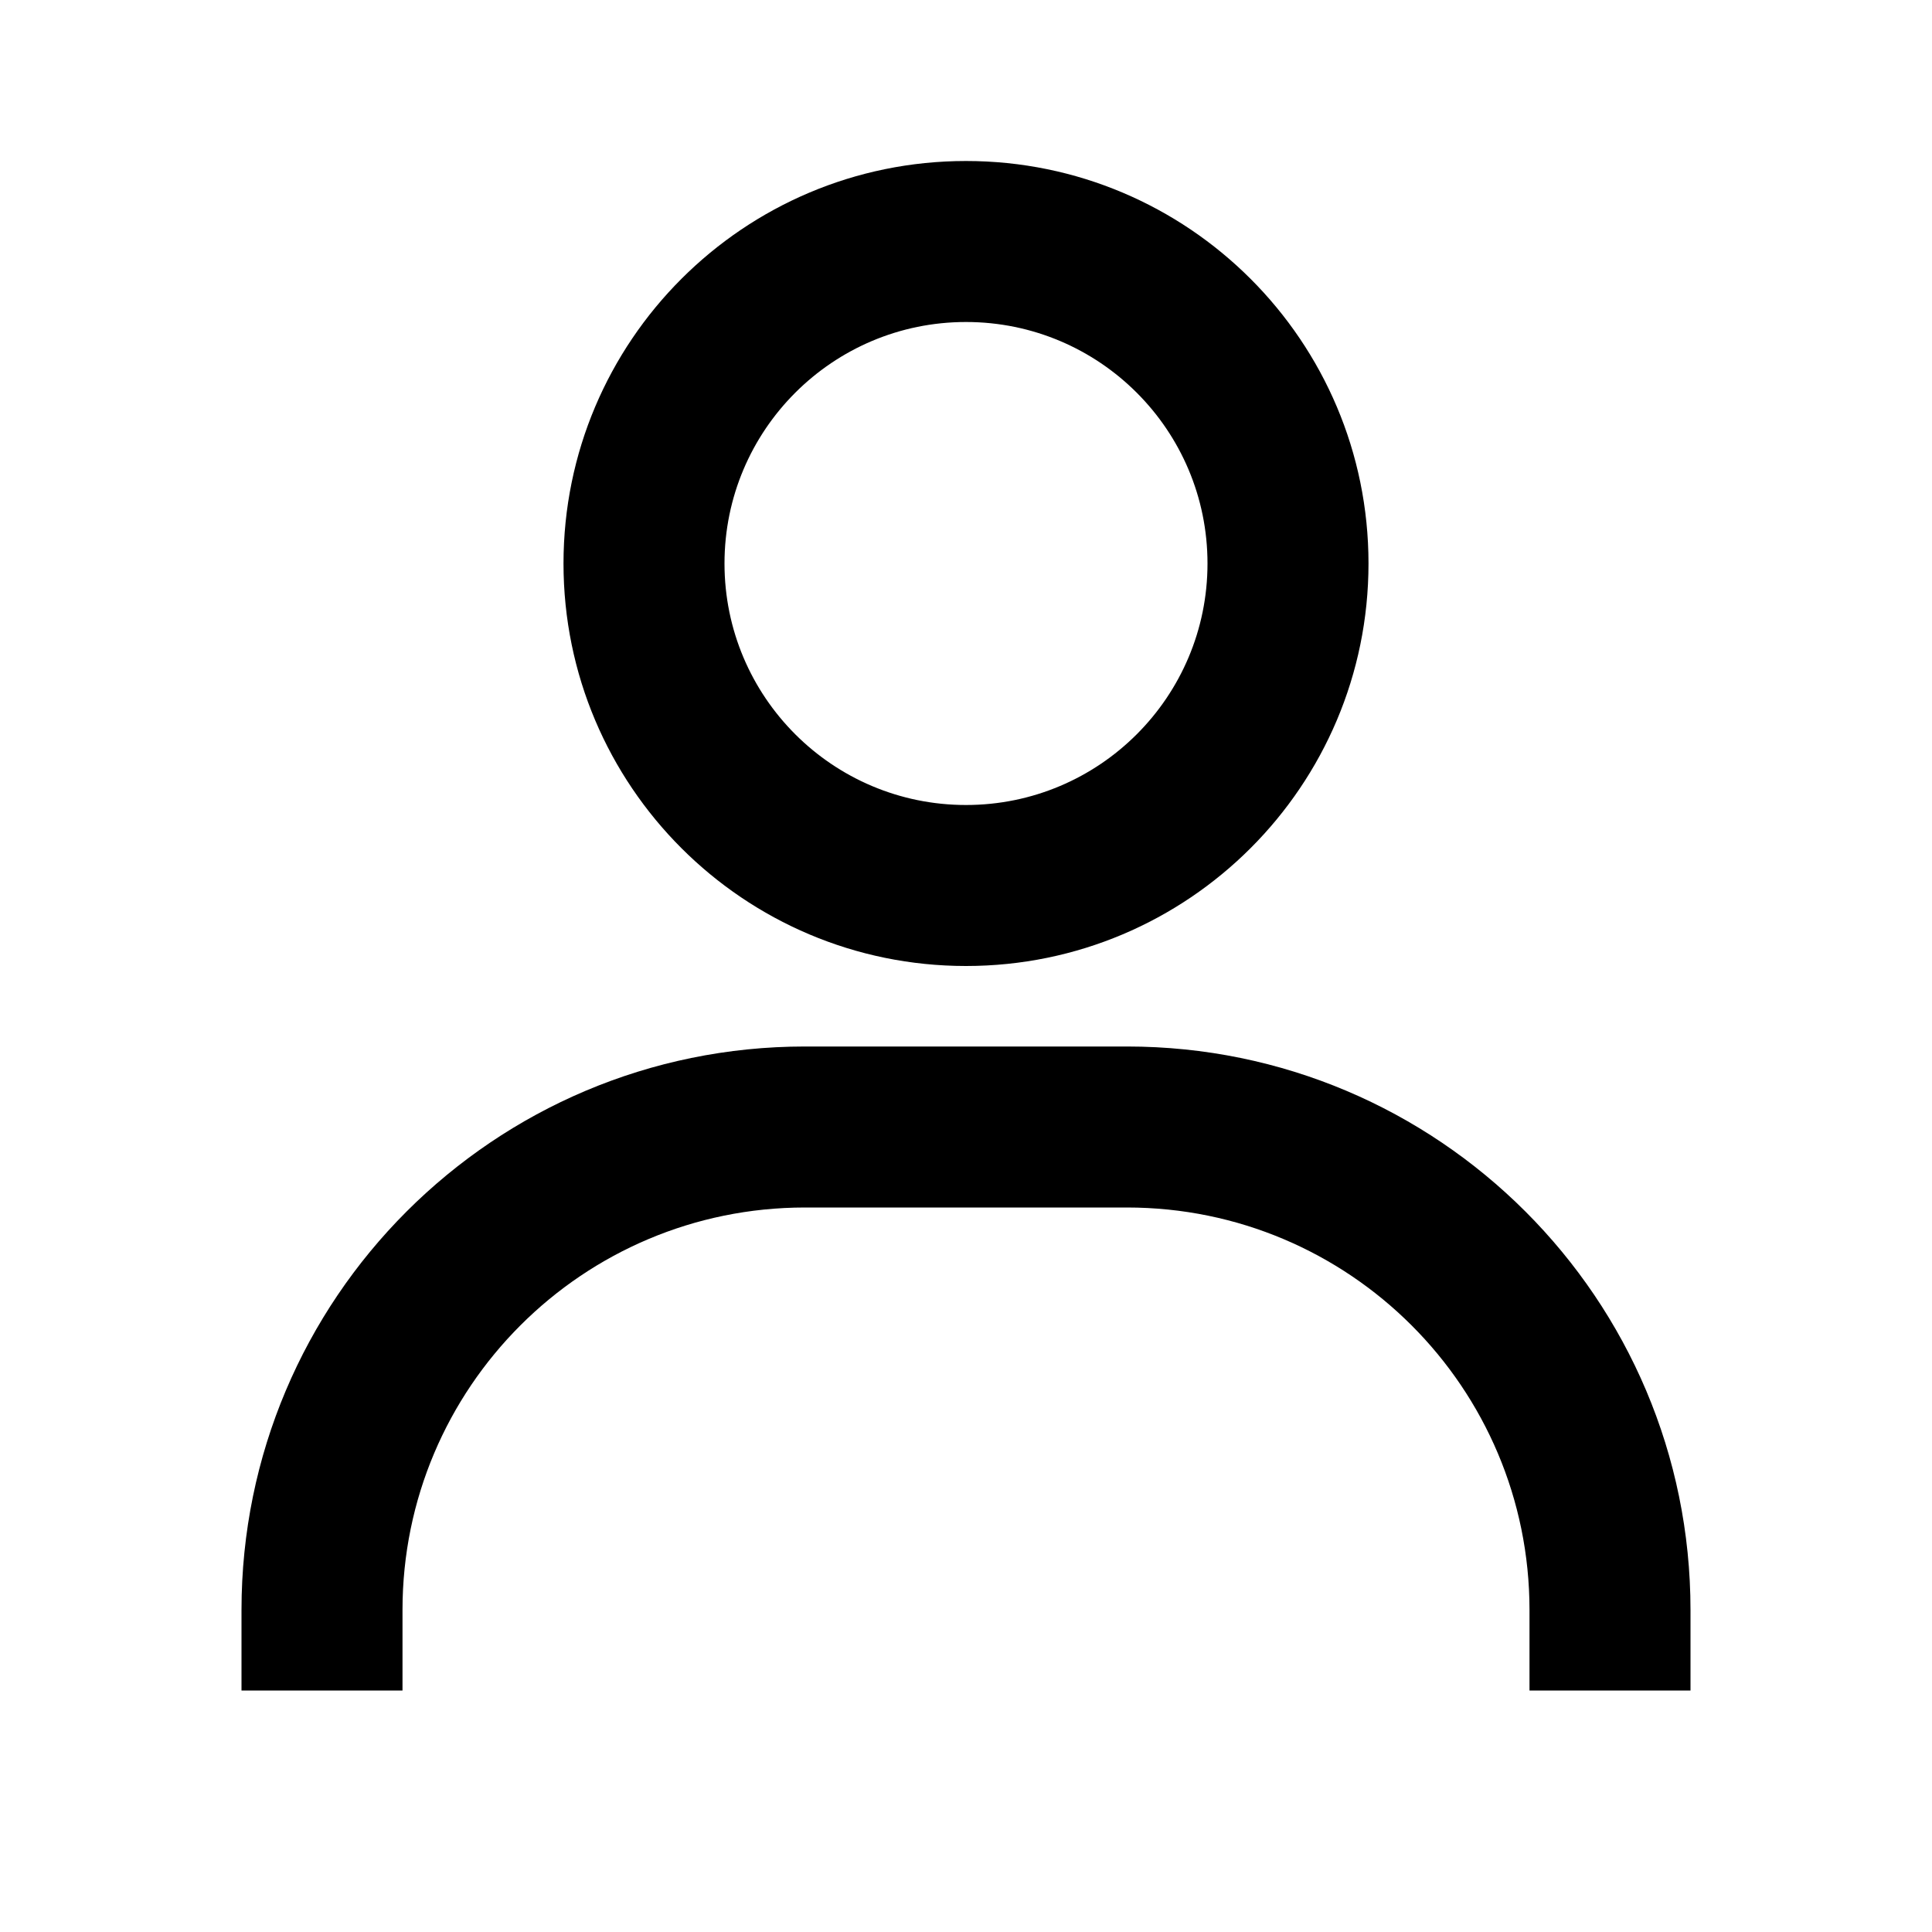
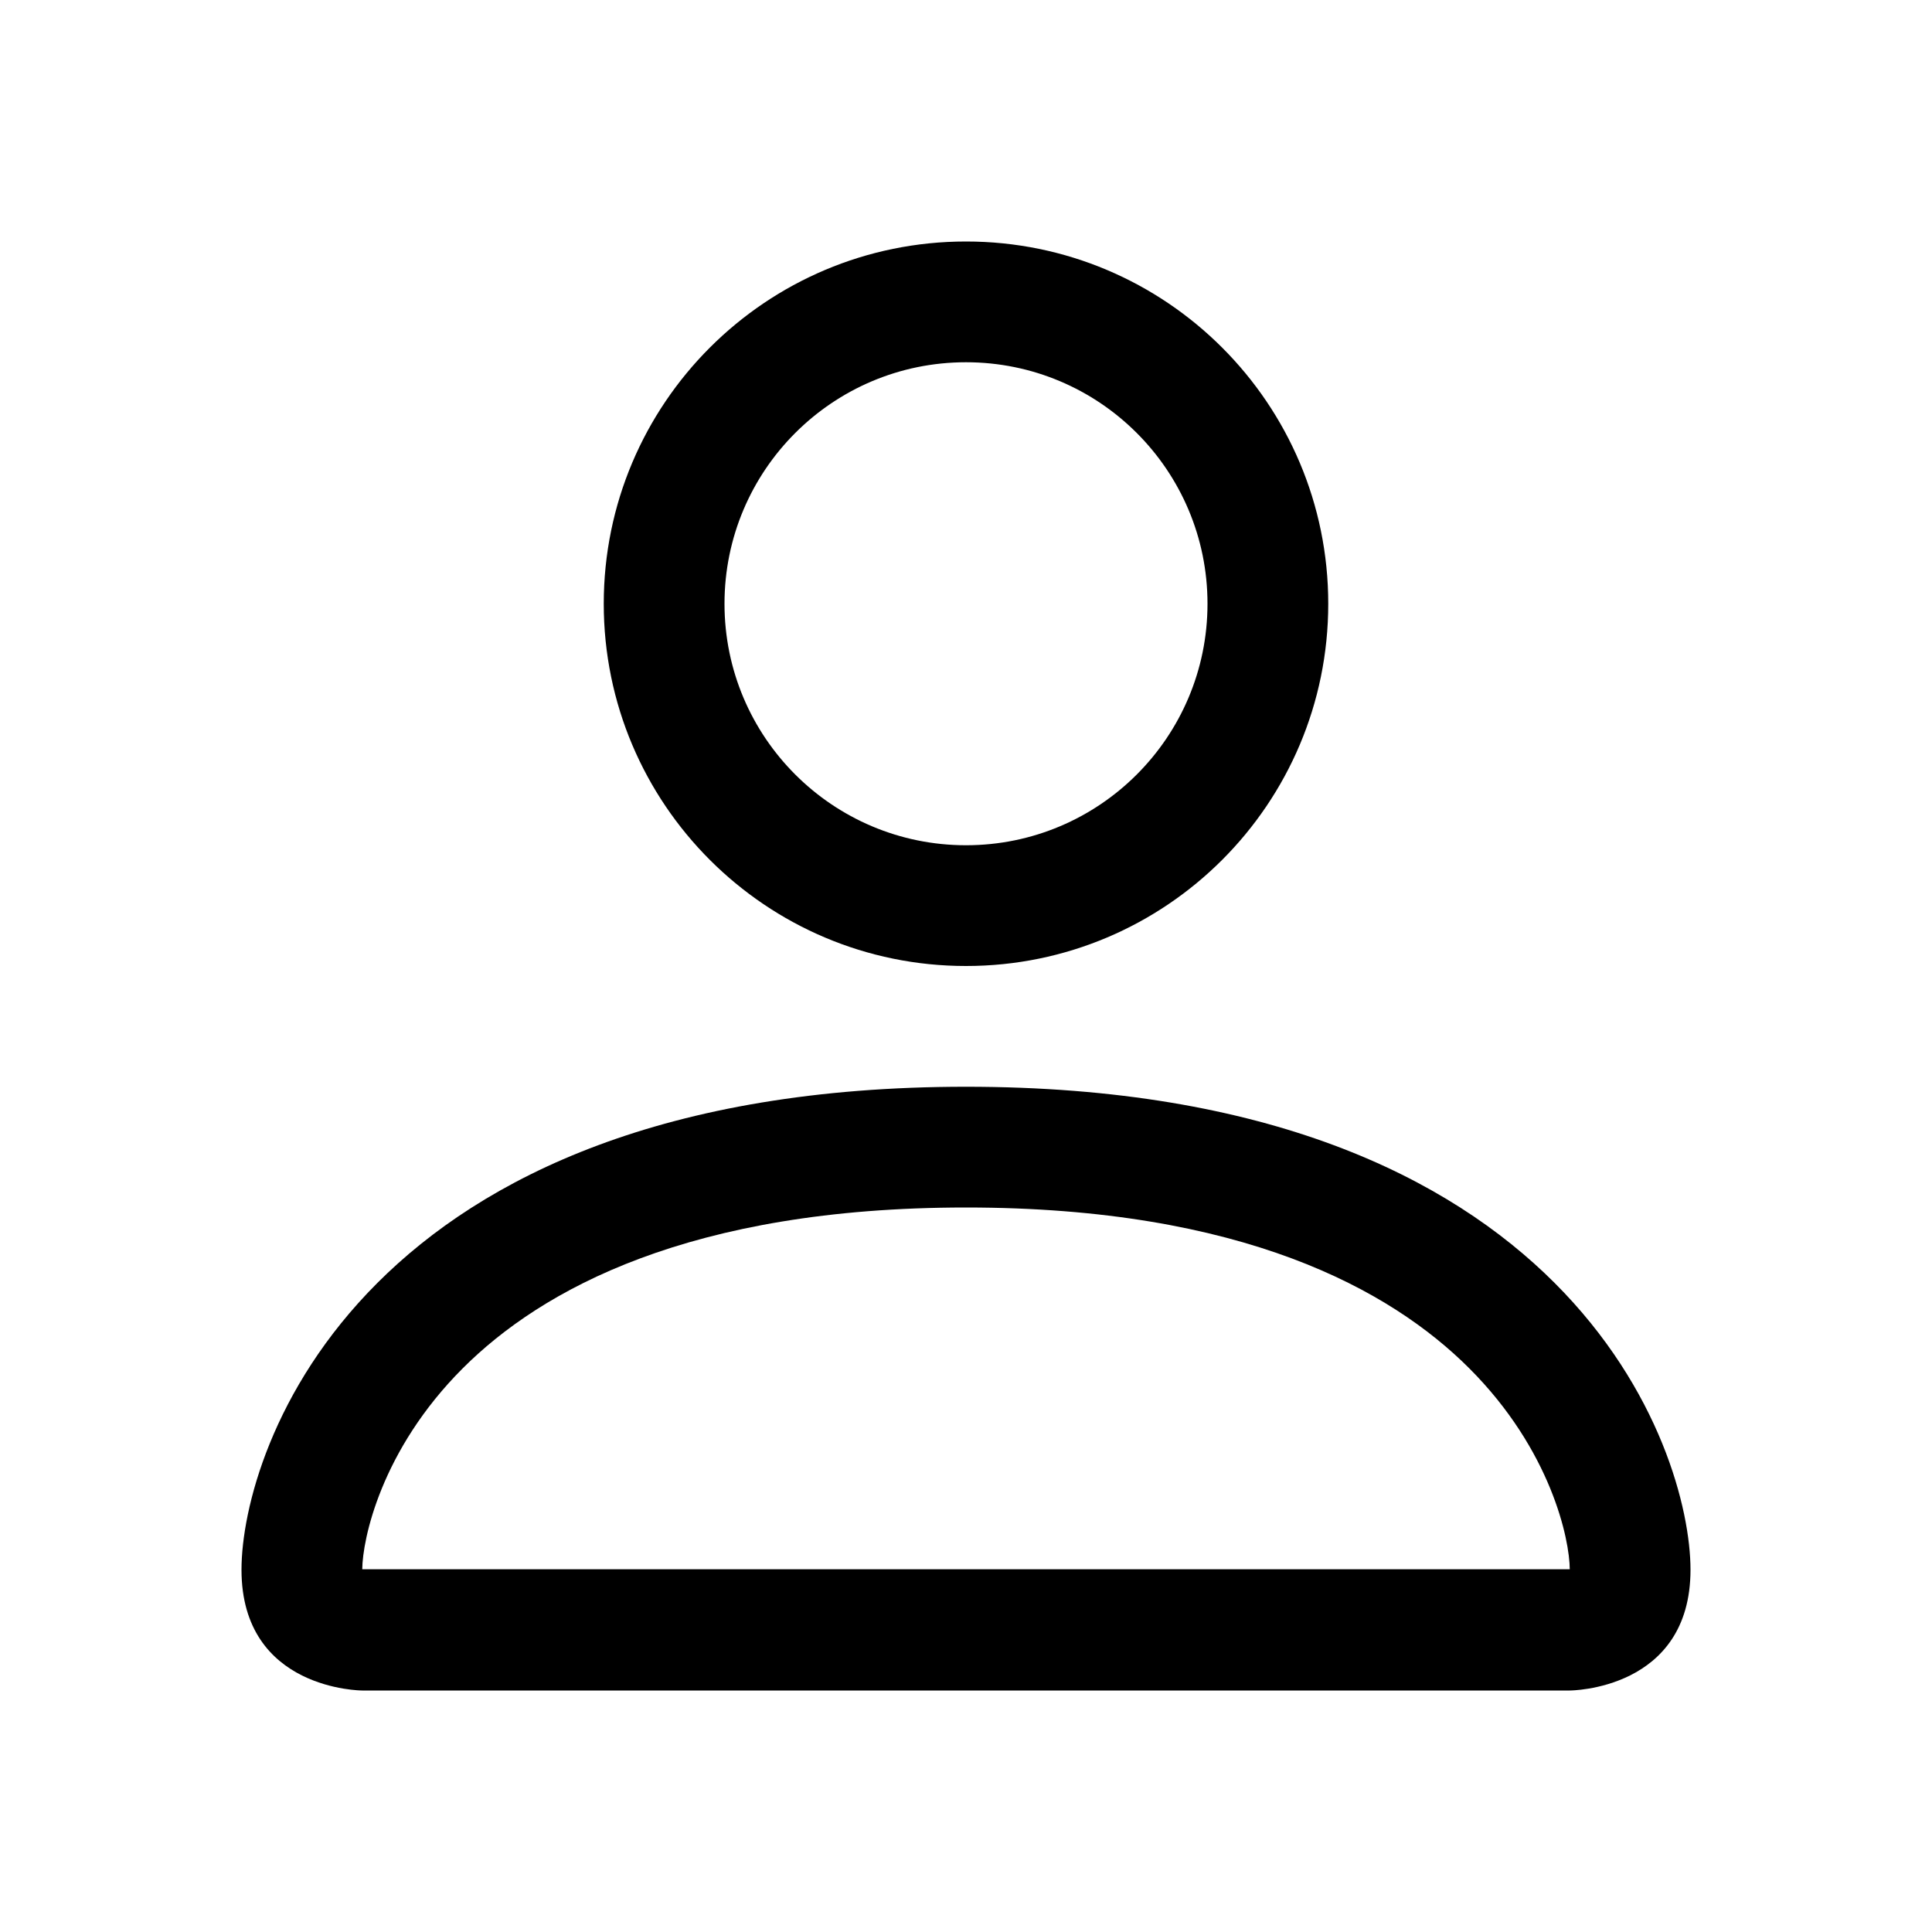
- <svg xmlns="http://www.w3.org/2000/svg" width="24" height="24" viewBox="0 0 24 24">
-   <path d="M12 2a5 5 0 1 0 5 5 5 5 0 0 0-5-5zm0 8a3 3 0 1 1 3-3 3 3 0 0 1-3 3zm9 11v-1a7 7 0 0 0-7-7h-4a7 7 0 0 0-7 7v1h2v-1a5 5 0 0 1 5-5h4a5 5 0 0 1 5 5v1z" />
+ <svg xmlns="http://www.w3.org/2000/svg" fill="#000000" class="bi bi-person" viewBox="0 0 84 84" id="Person--Streamline-Bootstrap.svg" height="84" width="84">
+   <path d="M42 42a15.75 15.75 0 1 0 0 -31.5 15.75 15.75 0 0 0 0 31.5m10.5 -15.75a10.5 10.5 0 1 1 -21 0 10.5 10.5 0 0 1 21 0m21 42c0 5.25 -5.25 5.25 -5.25 5.25H15.75s-5.25 0 -5.25 -5.25 5.25 -21 31.5 -21 31.5 15.75 31.5 21m-5.25 -0.021c-0.005 -1.292 -0.808 -5.176 -4.368 -8.736C60.459 56.07 54.017 52.5 42 52.5s-18.459 3.57 -21.882 6.993c-3.56 3.56 -4.357 7.444 -4.368 8.736z" stroke-width="1" />
</svg>
